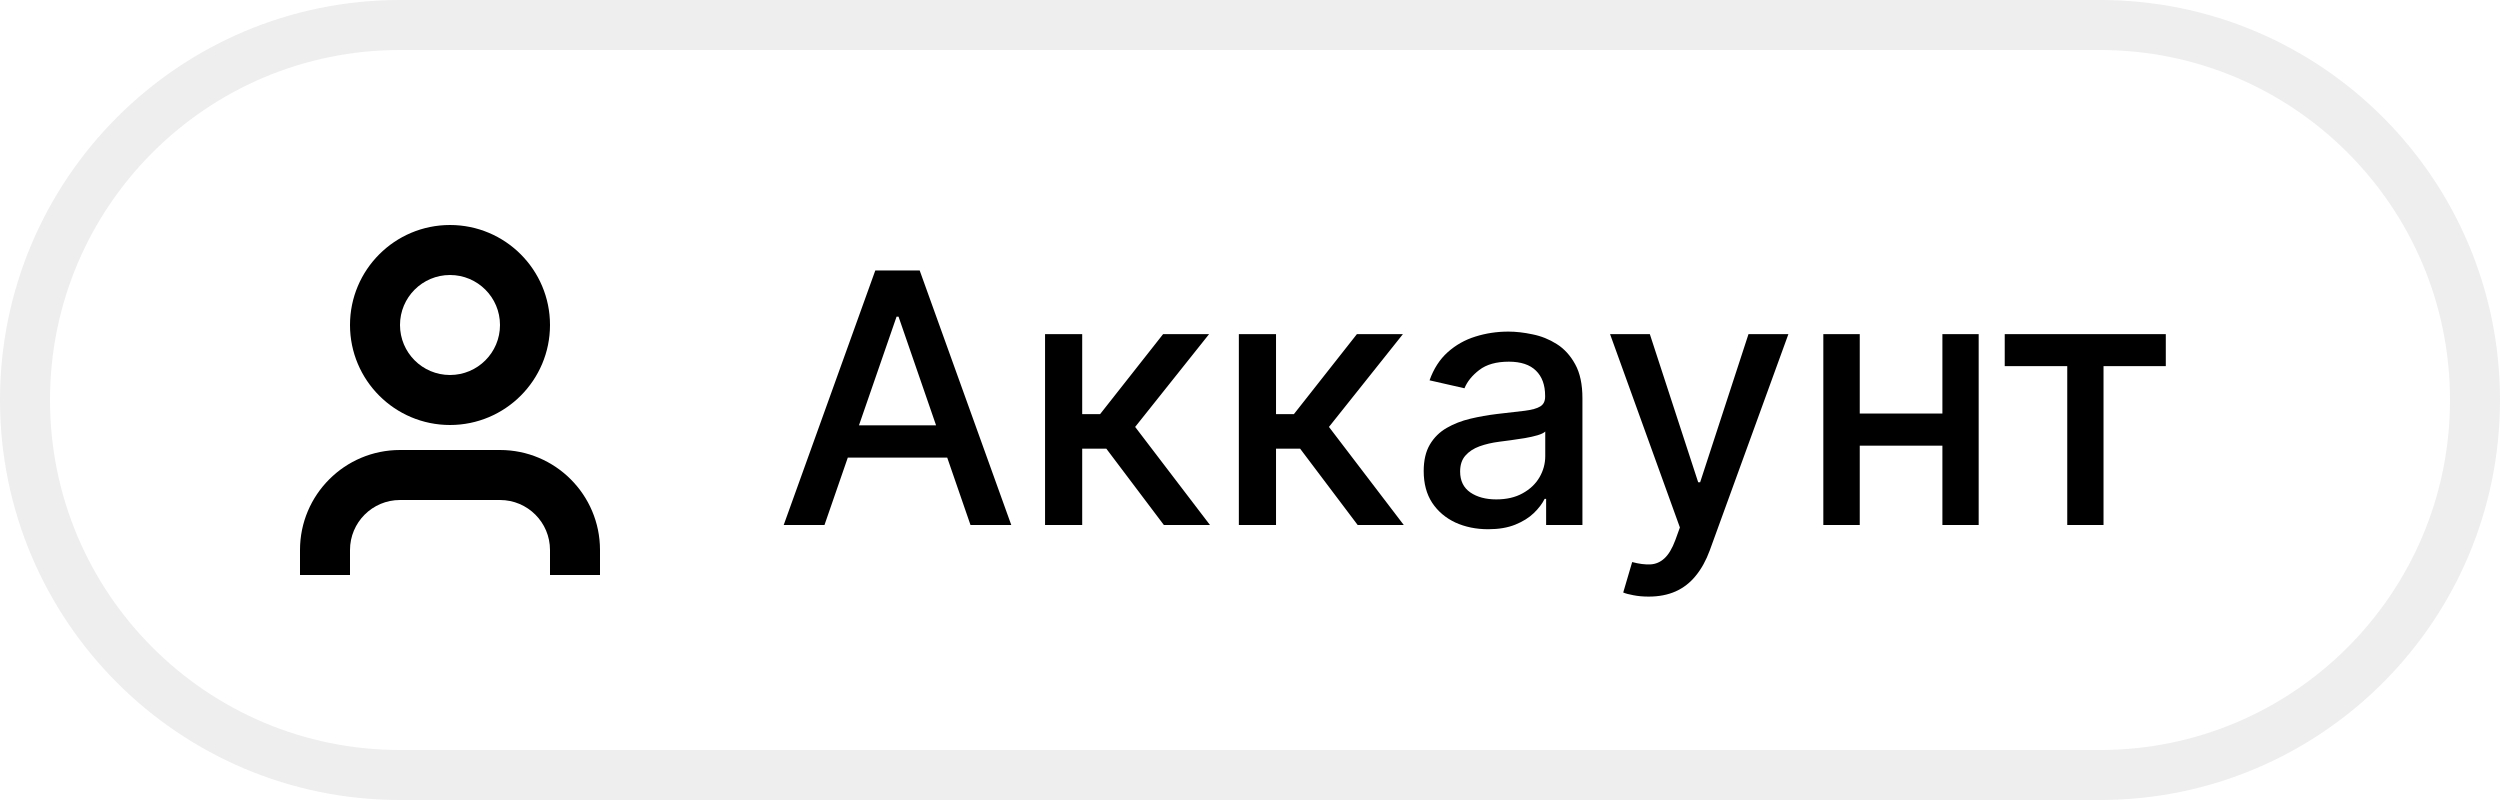
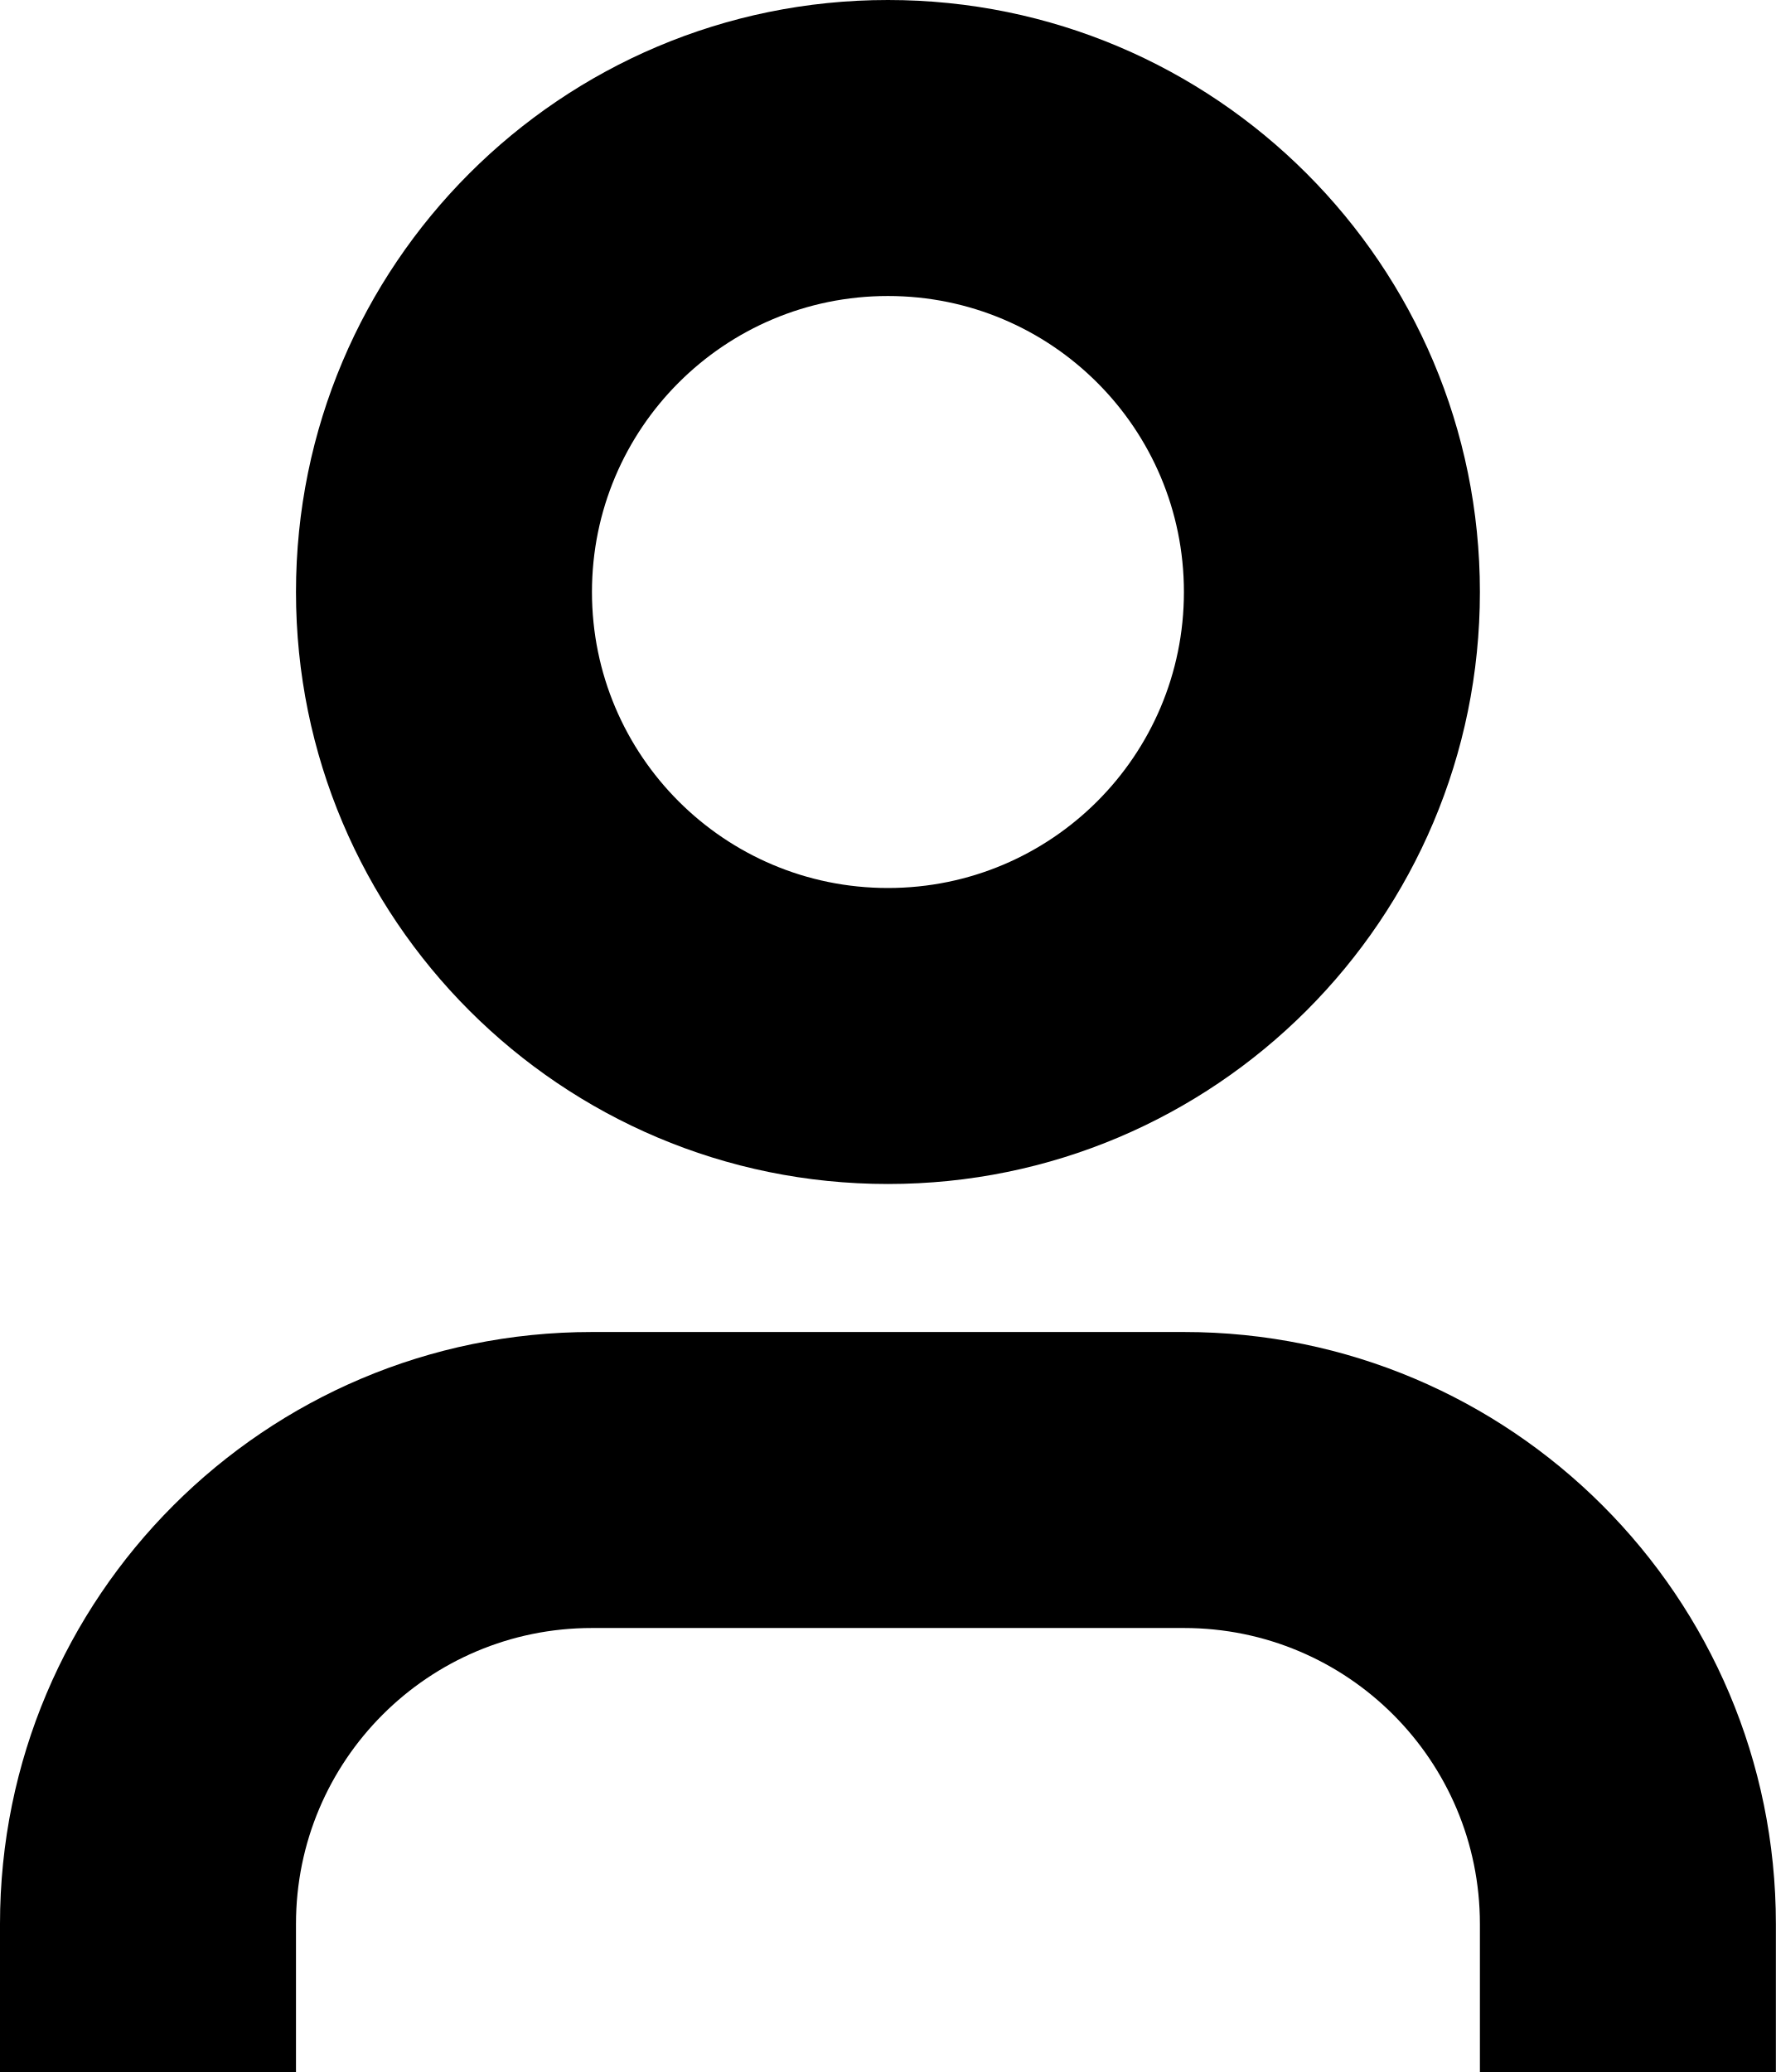
- <svg xmlns="http://www.w3.org/2000/svg" width="100" height="32" viewBox="0 0 100 32" fill="none">
-   <rect opacity="0.2" x="1" y="1" width="98" height="30" rx="15" stroke="#AAAAAA" stroke-width="2" />
-   <path d="M32.979 21H31.348L35.012 10.818H36.787L40.451 21H38.82L35.942 12.668H35.862L32.979 21ZM33.252 17.013H38.542V18.305H33.252V17.013ZM41.802 21V13.364H43.288V16.565H44.004L46.525 13.364H48.364L45.406 17.077L48.399 21H46.555L44.253 17.947H43.288V21H41.802ZM49.554 21V13.364H51.041V16.565H51.756L54.277 13.364H56.117L53.158 17.077L56.151 21H54.307L52.005 17.947H51.041V21H49.554ZM59.528 21.169C59.044 21.169 58.607 21.079 58.216 20.901C57.825 20.718 57.515 20.455 57.286 20.11C57.061 19.765 56.948 19.343 56.948 18.842C56.948 18.412 57.031 18.057 57.197 17.778C57.362 17.5 57.586 17.28 57.868 17.117C58.149 16.955 58.464 16.832 58.812 16.749C59.16 16.666 59.515 16.604 59.876 16.56C60.334 16.507 60.705 16.464 60.99 16.431C61.275 16.395 61.482 16.337 61.611 16.257C61.741 16.178 61.805 16.048 61.805 15.869V15.835C61.805 15.4 61.683 15.064 61.437 14.825C61.195 14.587 60.834 14.467 60.353 14.467C59.853 14.467 59.459 14.578 59.17 14.8C58.885 15.019 58.688 15.263 58.579 15.531L57.182 15.213C57.347 14.749 57.589 14.374 57.907 14.089C58.229 13.801 58.599 13.592 59.016 13.463C59.434 13.331 59.873 13.264 60.334 13.264C60.639 13.264 60.962 13.301 61.303 13.374C61.648 13.443 61.969 13.572 62.268 13.761C62.569 13.95 62.816 14.22 63.008 14.572C63.201 14.92 63.297 15.372 63.297 15.929V21H61.845V19.956H61.785C61.689 20.148 61.545 20.337 61.353 20.523C61.161 20.708 60.914 20.863 60.612 20.985C60.31 21.108 59.949 21.169 59.528 21.169ZM59.851 19.976C60.262 19.976 60.614 19.895 60.905 19.732C61.2 19.57 61.424 19.358 61.577 19.096C61.732 18.831 61.81 18.547 61.81 18.246V17.261C61.757 17.314 61.654 17.364 61.502 17.41C61.353 17.454 61.182 17.492 60.99 17.525C60.798 17.555 60.61 17.583 60.428 17.609C60.246 17.633 60.093 17.652 59.971 17.669C59.682 17.706 59.419 17.767 59.18 17.853C58.945 17.939 58.756 18.063 58.614 18.226C58.474 18.385 58.405 18.597 58.405 18.862C58.405 19.23 58.541 19.509 58.812 19.697C59.084 19.883 59.431 19.976 59.851 19.976ZM65.943 23.864C65.721 23.864 65.519 23.845 65.336 23.809C65.154 23.776 65.018 23.739 64.929 23.7L65.287 22.482C65.558 22.555 65.8 22.586 66.012 22.576C66.225 22.566 66.412 22.486 66.574 22.337C66.74 22.188 66.886 21.945 67.012 21.607L67.196 21.099L64.402 13.364H65.993L67.927 19.29H68.006L69.94 13.364H71.536L68.389 22.019C68.243 22.417 68.057 22.753 67.832 23.028C67.607 23.307 67.338 23.516 67.027 23.655C66.715 23.794 66.354 23.864 65.943 23.864ZM78.108 16.541V17.828H73.972V16.541H78.108ZM74.39 13.364V21H72.933V13.364H74.39ZM79.147 13.364V21H77.696V13.364H79.147ZM80.189 14.646V13.364H86.632V14.646H84.141V21H82.69V14.646H80.189Z" fill="black" />
-   <path fill-rule="evenodd" clip-rule="evenodd" d="M20 13C20 14.105 19.105 15 18 15C16.895 15 16 14.105 16 13C16 11.895 16.895 11 18 11C19.105 11 20 11.895 20 13ZM22 13C22 15.209 20.209 17 18 17C15.791 17 14 15.209 14 13C14 10.791 15.791 9 18 9C20.209 9 22 10.791 22 13ZM16 18C13.791 18 12 19.791 12 22V23H14V22C14 20.895 14.895 20 16 20H20C21.105 20 22 20.895 22 22V23H24V22C24 19.791 22.209 18 20 18H16Z" fill="black" />
+ <svg xmlns="http://www.w3.org/2000/svg" width="12" height="14" viewBox="0 0 12 14" fill="none">
+   <path fill-rule="evenodd" clip-rule="evenodd" d="M8 4C8 5.105 7.105 6 6 6C4.895 6 4 5.105 4 4C4 2.895 4.895 2 6 2C7.105 2 8 2.895 8 4ZM10 4C10 6.209 8.209 8 6 8C3.791 8 2 6.209 2 4C2 1.791 3.791 0 6 0C8.209 0 10 1.791 10 4ZM4 9C1.791 9 0 10.791 0 13V14H2V13C2 11.895 2.895 11 4 11H8C9.105 11 10 11.895 10 13V14H12V13C12 10.791 10.209 9 8 9H4Z" fill="black" />
</svg>
